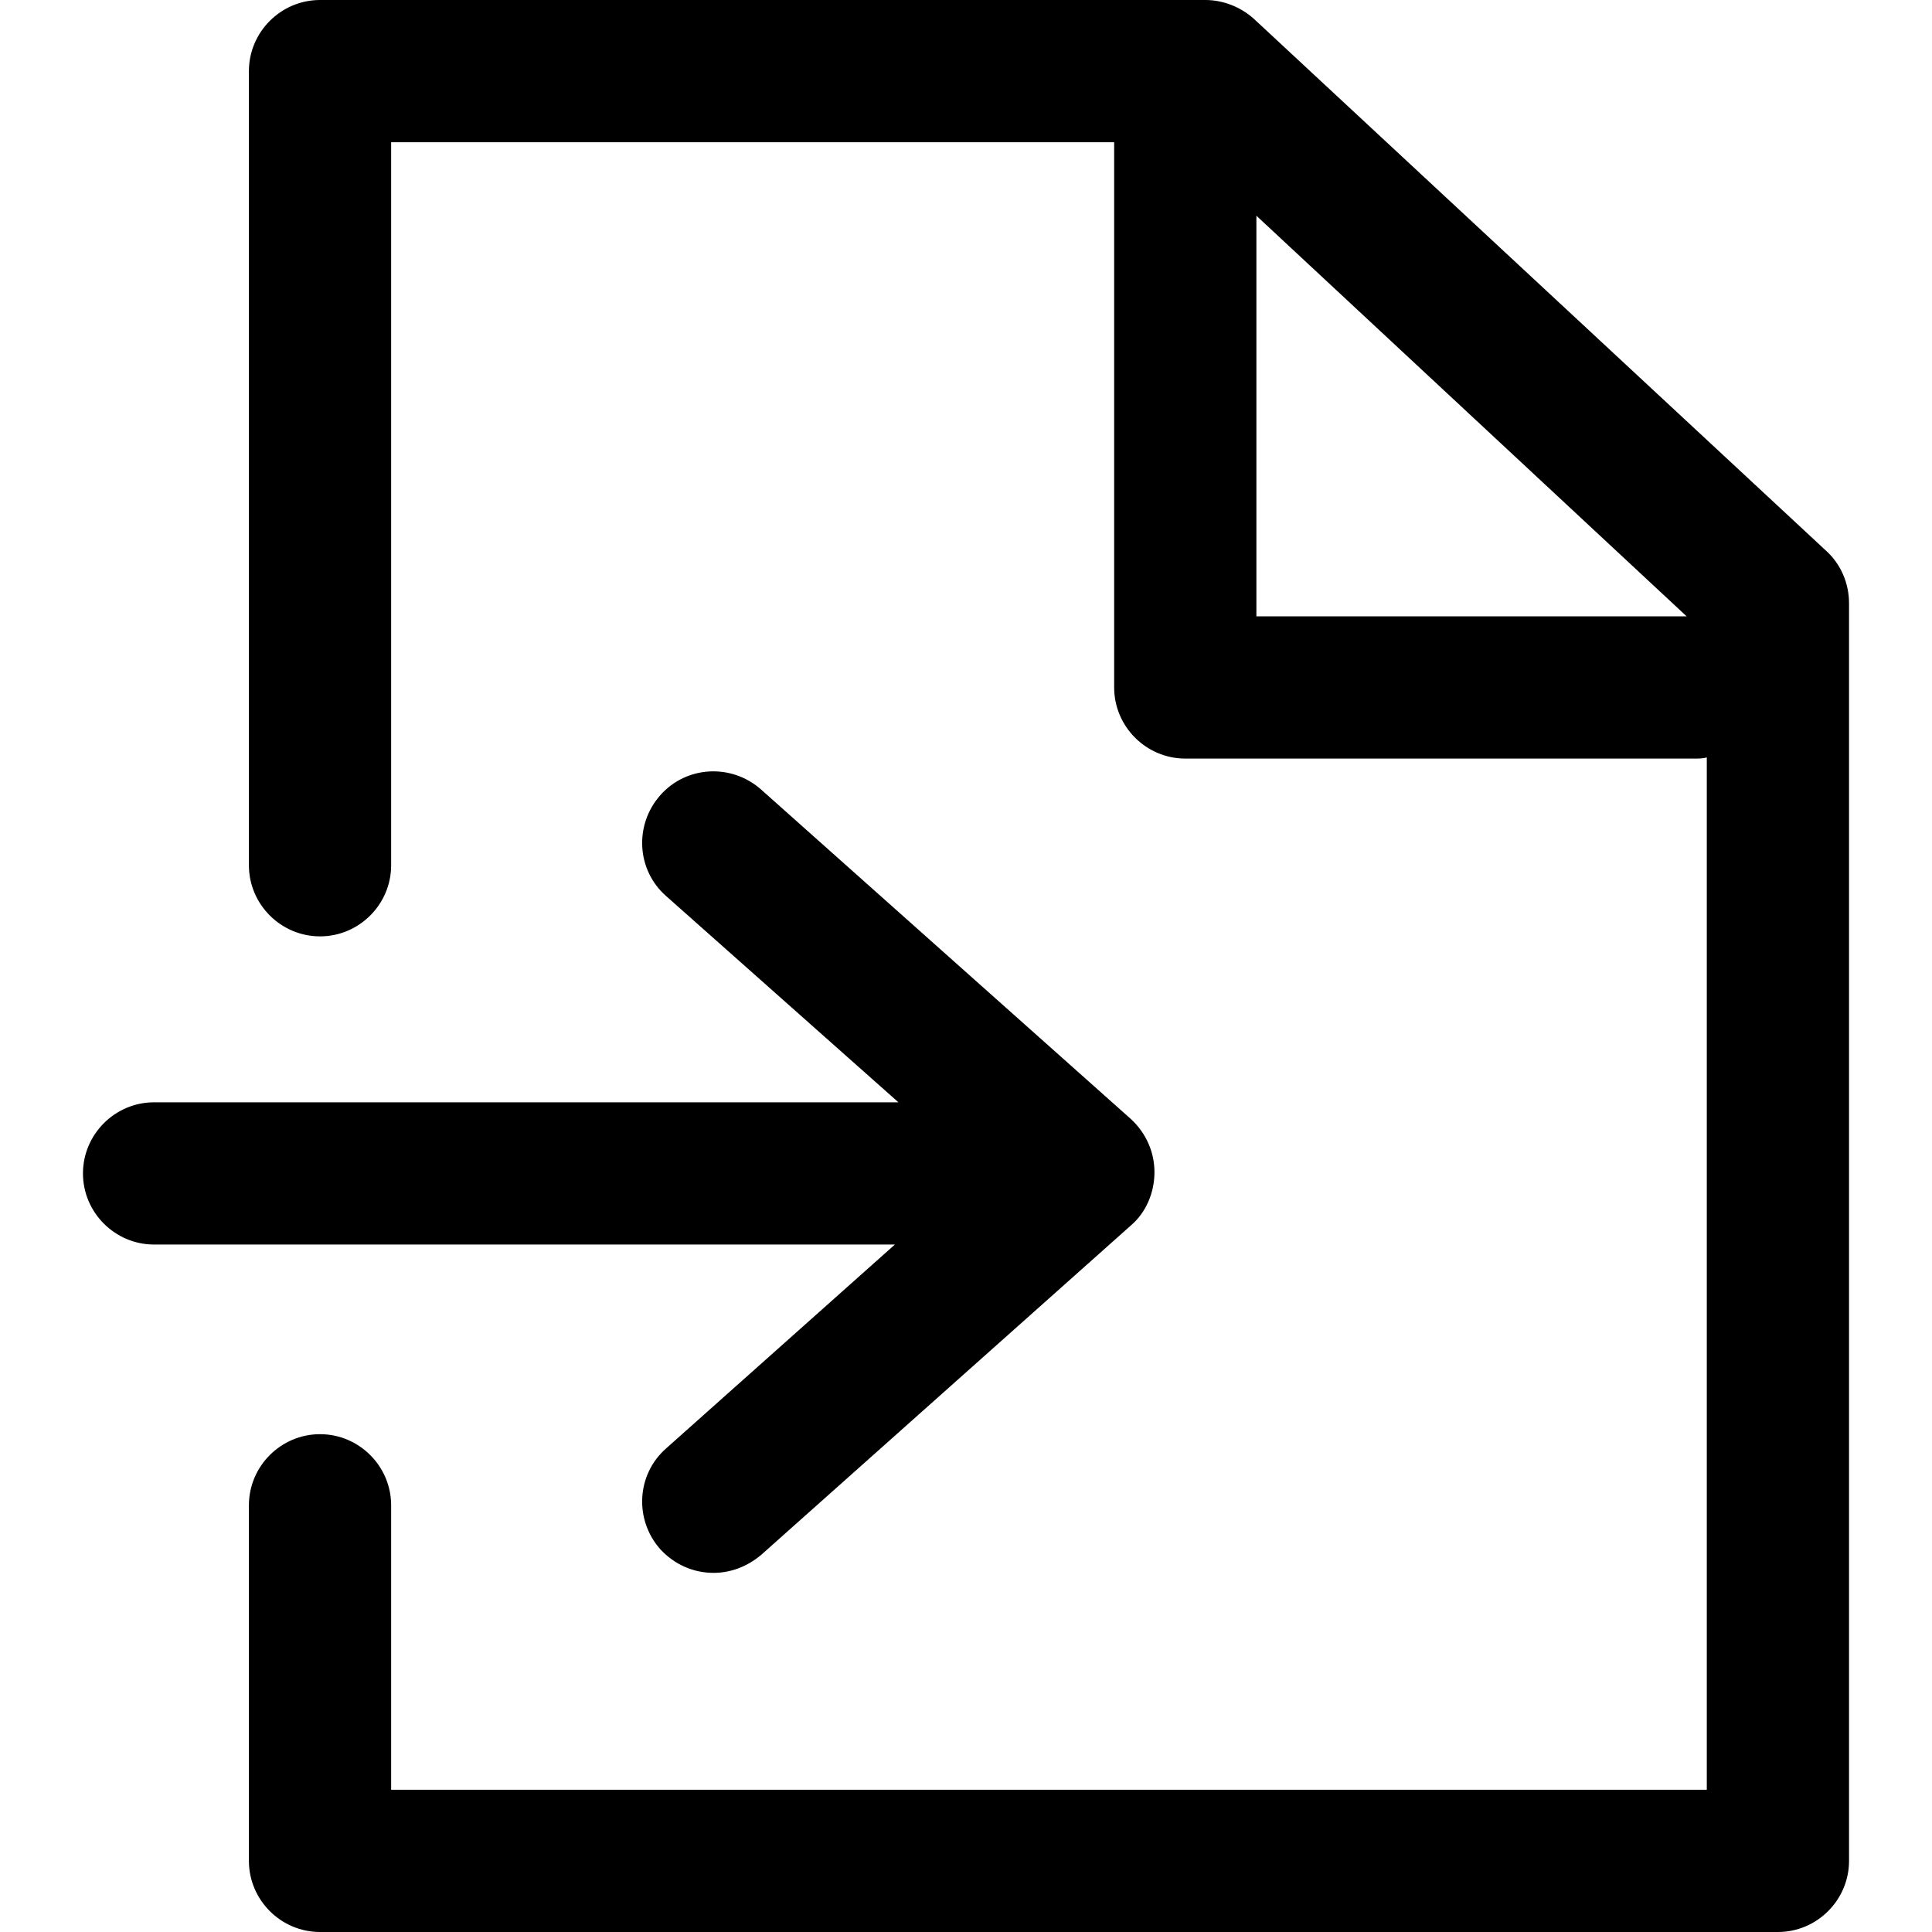
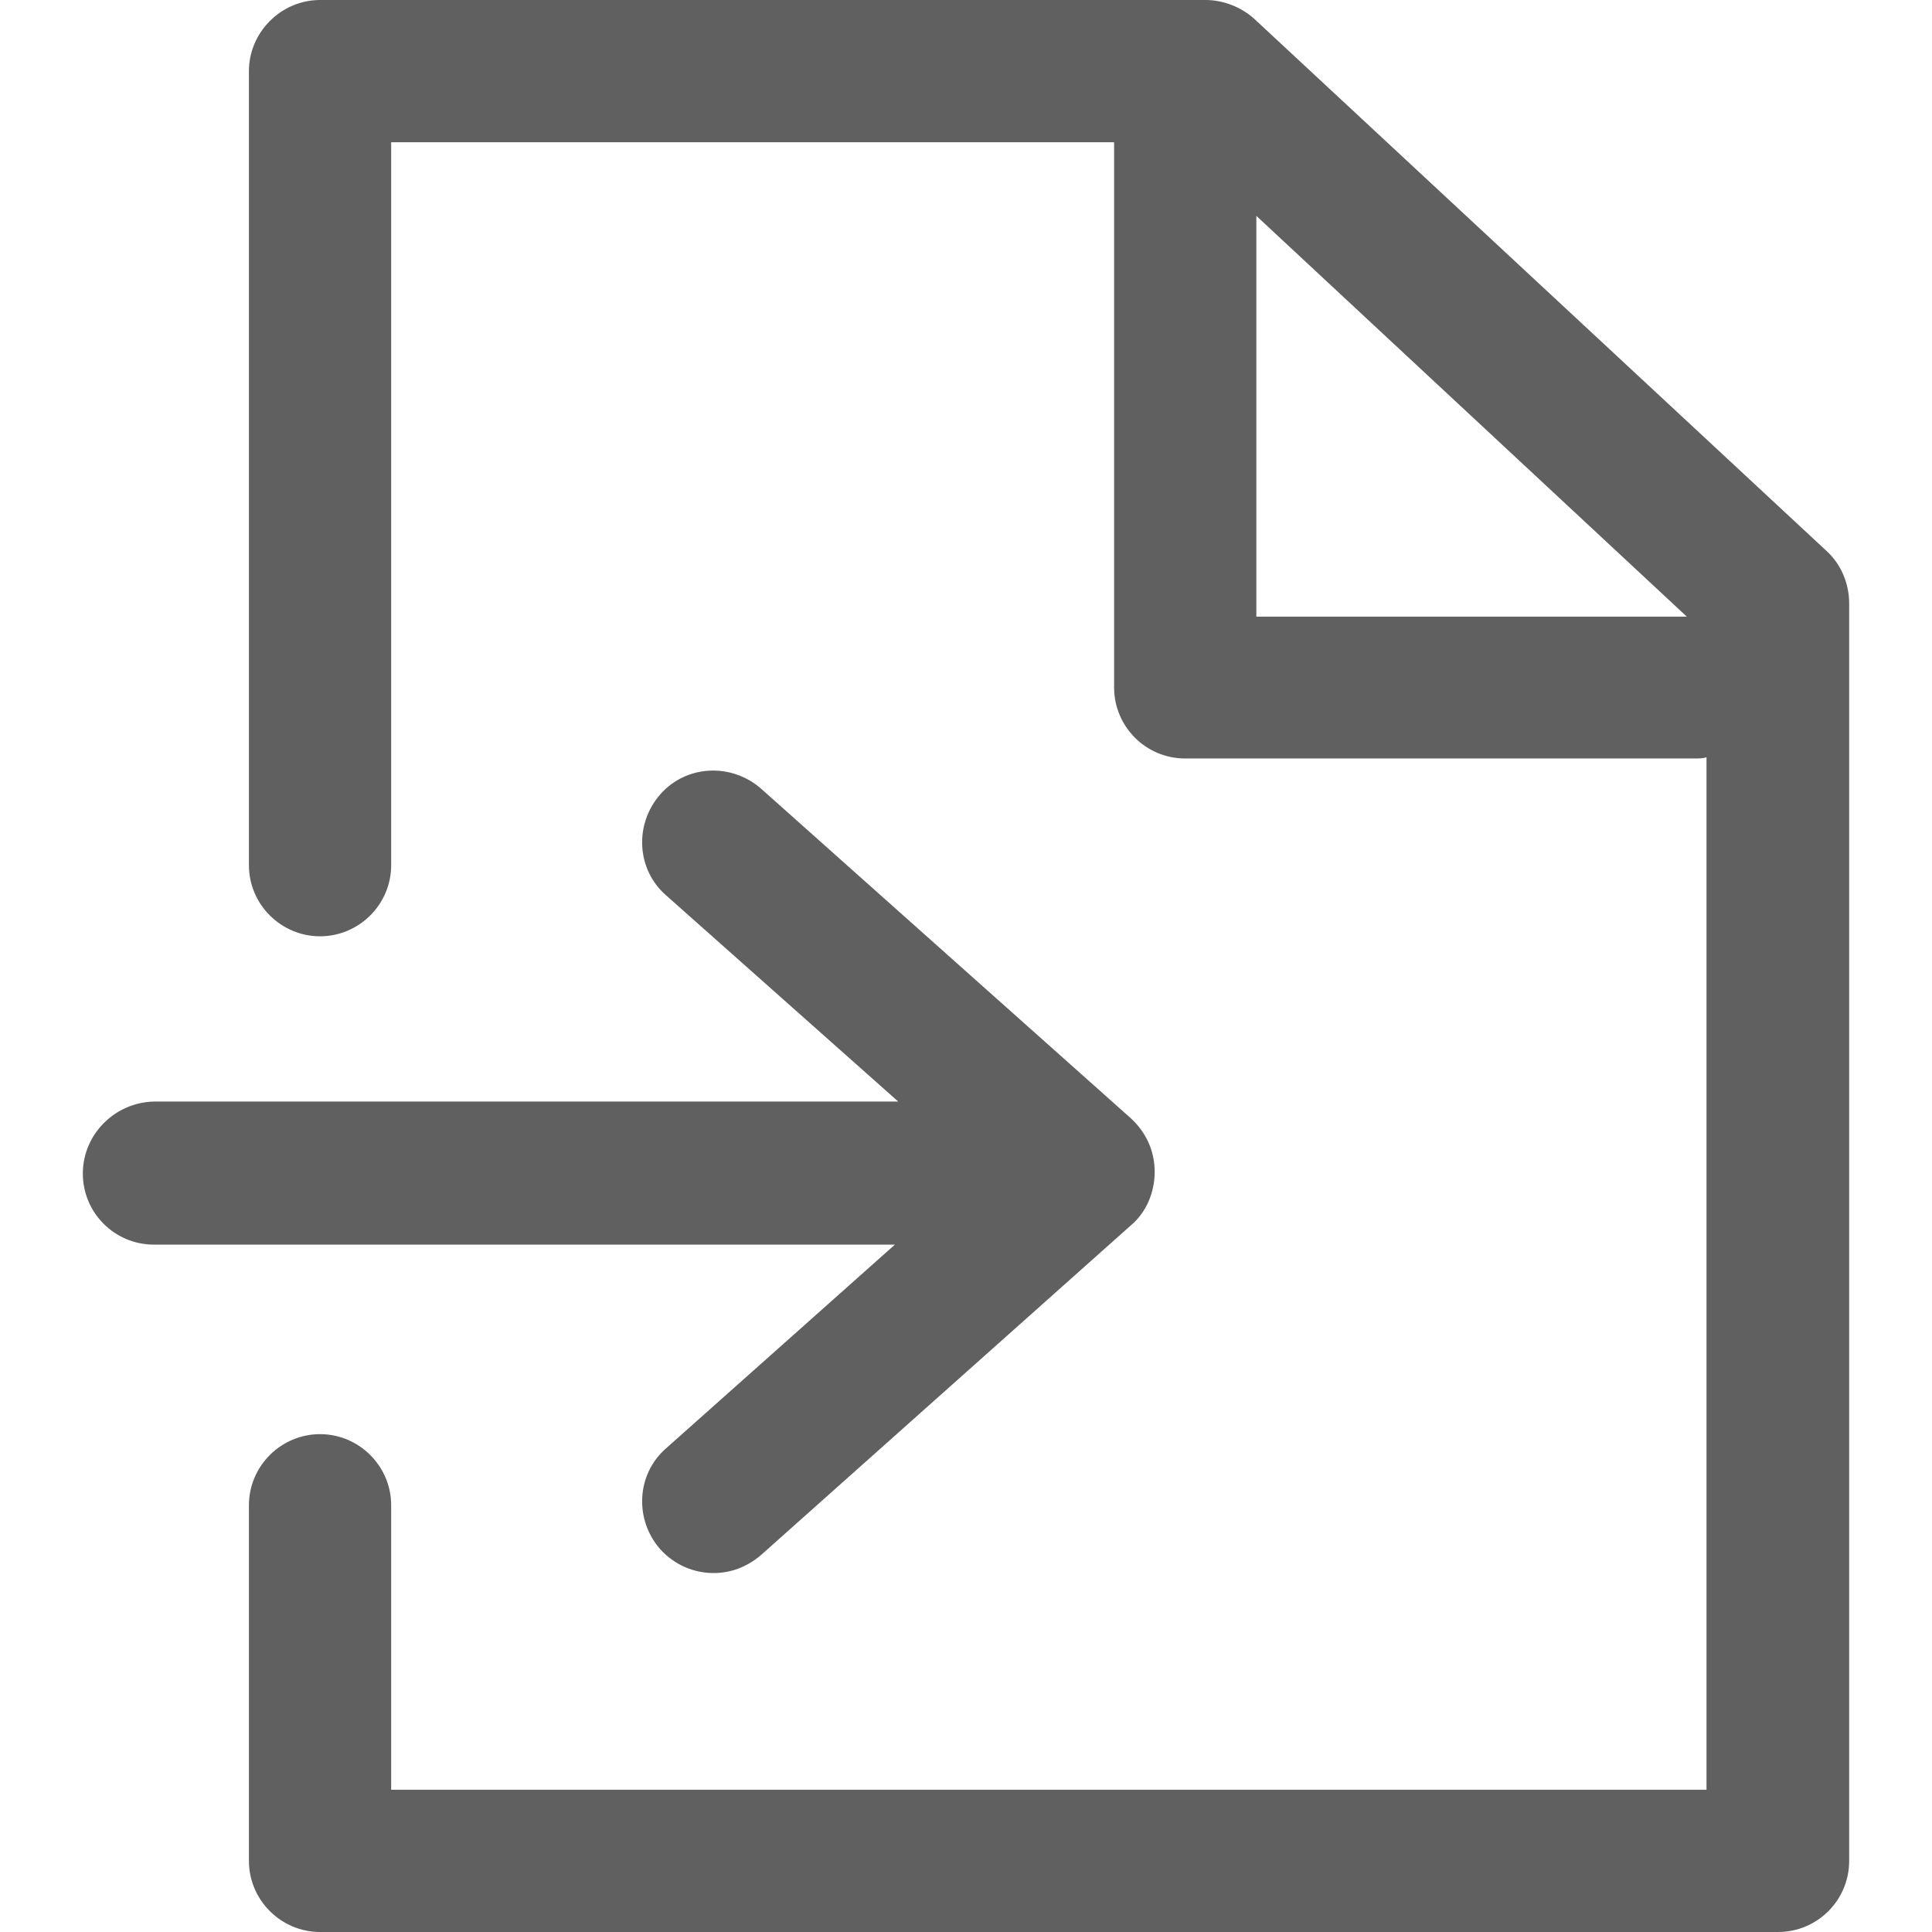
- <svg xmlns="http://www.w3.org/2000/svg" version="1.1" id="Capa_1" x="0px" y="0px" viewBox="0 0 461.833 461.833" style="enable-background:new 0 0 461.833 461.833;" xml:space="preserve">
+ <svg xmlns="http://www.w3.org/2000/svg" version="1.1" id="Capa_1" x="0px" y="0px" viewBox="0 0 461.8 461.8" style="enable-background:new 0 0 461.8 461.8;" xml:space="preserve">
+   <style type="text/css">
+ 	.st0{fill:#606060;}
+ </style>
  <g>
    <g>
-       <path d="M442,444.833V144.217c0-4.817-1.983-9.35-5.383-12.467L299.767,4.533C296.65,1.7,292.4,0,288.15,0H76.5    c-9.35,0-17,7.65-17,17v189.833c0,9.35,7.65,17,17,17s17-7.65,17-17V34h172.833v130.333c0,9.35,7.65,17,17,17h121.833    c0.85,0,1.983,0,2.833-0.283v246.783H93.5v-68c0-9.35-7.65-17-17-17s-17,7.65-17,17v85c0,9.35,7.65,17,17,17H425    C434.35,461.833,442,454.183,442,444.833z M300.333,51.567l102.85,95.767h-102.85V51.567z" />
-       <path d="M19.833,280.5c0,9.35,7.65,17,17,17h177.083l-54.683,48.733c-7.083,6.233-7.65,17-1.417,24.083    c3.4,3.683,7.933,5.667,12.75,5.667c3.967,0,7.933-1.417,11.333-4.25l88.4-78.767c3.683-3.117,5.667-7.933,5.667-12.75    s-1.983-9.35-5.667-12.75L181.9,188.7c-7.083-6.233-17.85-5.667-24.083,1.417c-6.233,7.083-5.667,17.85,1.417,24.083l55.533,49.3    H36.833C27.483,263.5,19.833,271.15,19.833,280.5z" />
+       <path class="st0" d="M442,444.8V144.2c0-4.8-2-9.4-5.4-12.5L299.8,4.5c-3.1-2.8-7.4-4.5-11.6-4.5H76.5c-9.3,0-17,7.7-17,17v189.8    c0,9.4,7.7,17,17,17s17-7.6,17-17V34h172.8v130.3c0,9.4,7.6,17,17,17h121.8c0.9,0,2,0,2.8-0.3v246.8H93.5v-68c0-9.4-7.7-17-17-17    s-17,7.6-17,17v85c0,9.4,7.7,17,17,17H425C434.4,461.8,442,454.2,442,444.8z M300.3,51.6l102.9,95.8H300.3V51.6z" />
+       <path class="st0" d="M19.8,280.5c0,9.4,7.6,17,17,17h177.1l-54.7,48.7c-7.1,6.2-7.6,17-1.4,24.1c3.4,3.7,7.9,5.7,12.8,5.7    c4,0,7.9-1.4,11.3-4.3l88.4-78.8c3.7-3.1,5.7-7.9,5.7-12.8s-2-9.4-5.7-12.8l-88.4-78.8c-7.1-6.2-17.9-5.7-24.1,1.4    c-6.2,7.1-5.7,17.9,1.4,24.1l55.5,49.3H36.8C27.5,263.5,19.8,271.1,19.8,280.5z" />
    </g>
  </g>
-   <g>
- </g>
-   <g>
- </g>
-   <g>
- </g>
-   <g>
- </g>
-   <g>
- </g>
-   <g>
- </g>
-   <g>
- </g>
-   <g>
- </g>
-   <g>
- </g>
-   <g>
- </g>
-   <g>
- </g>
-   <g>
- </g>
-   <g>
- </g>
-   <g>
- </g>
-   <g>
- </g>
</svg>
